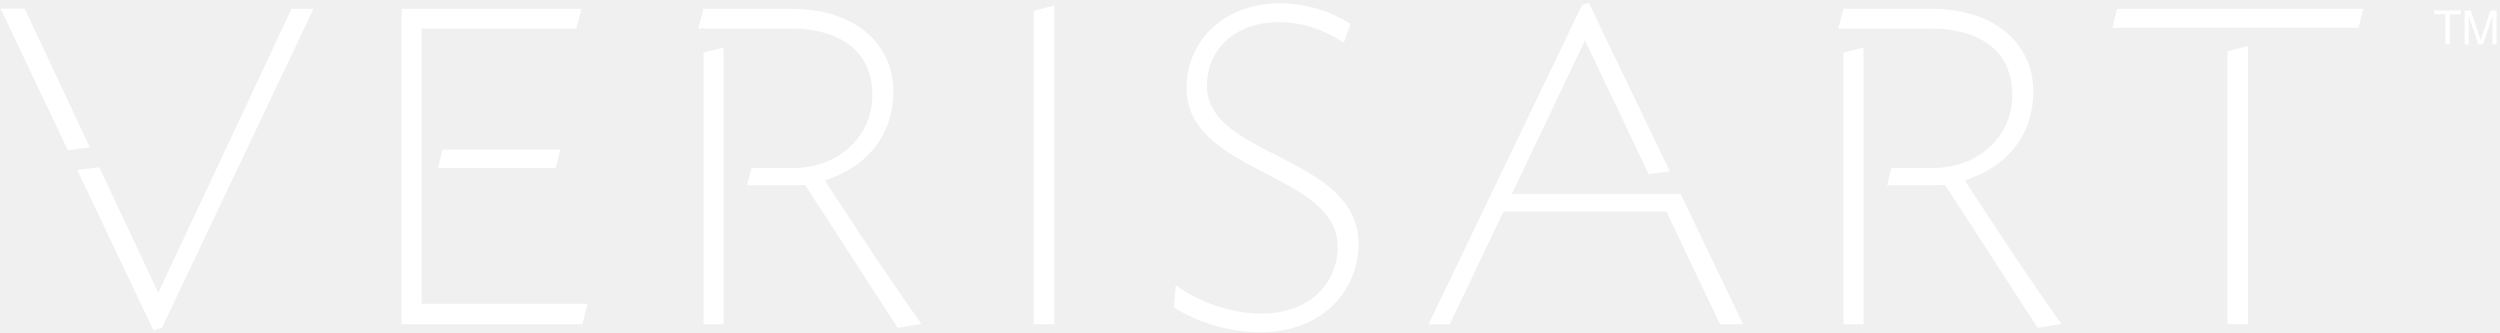
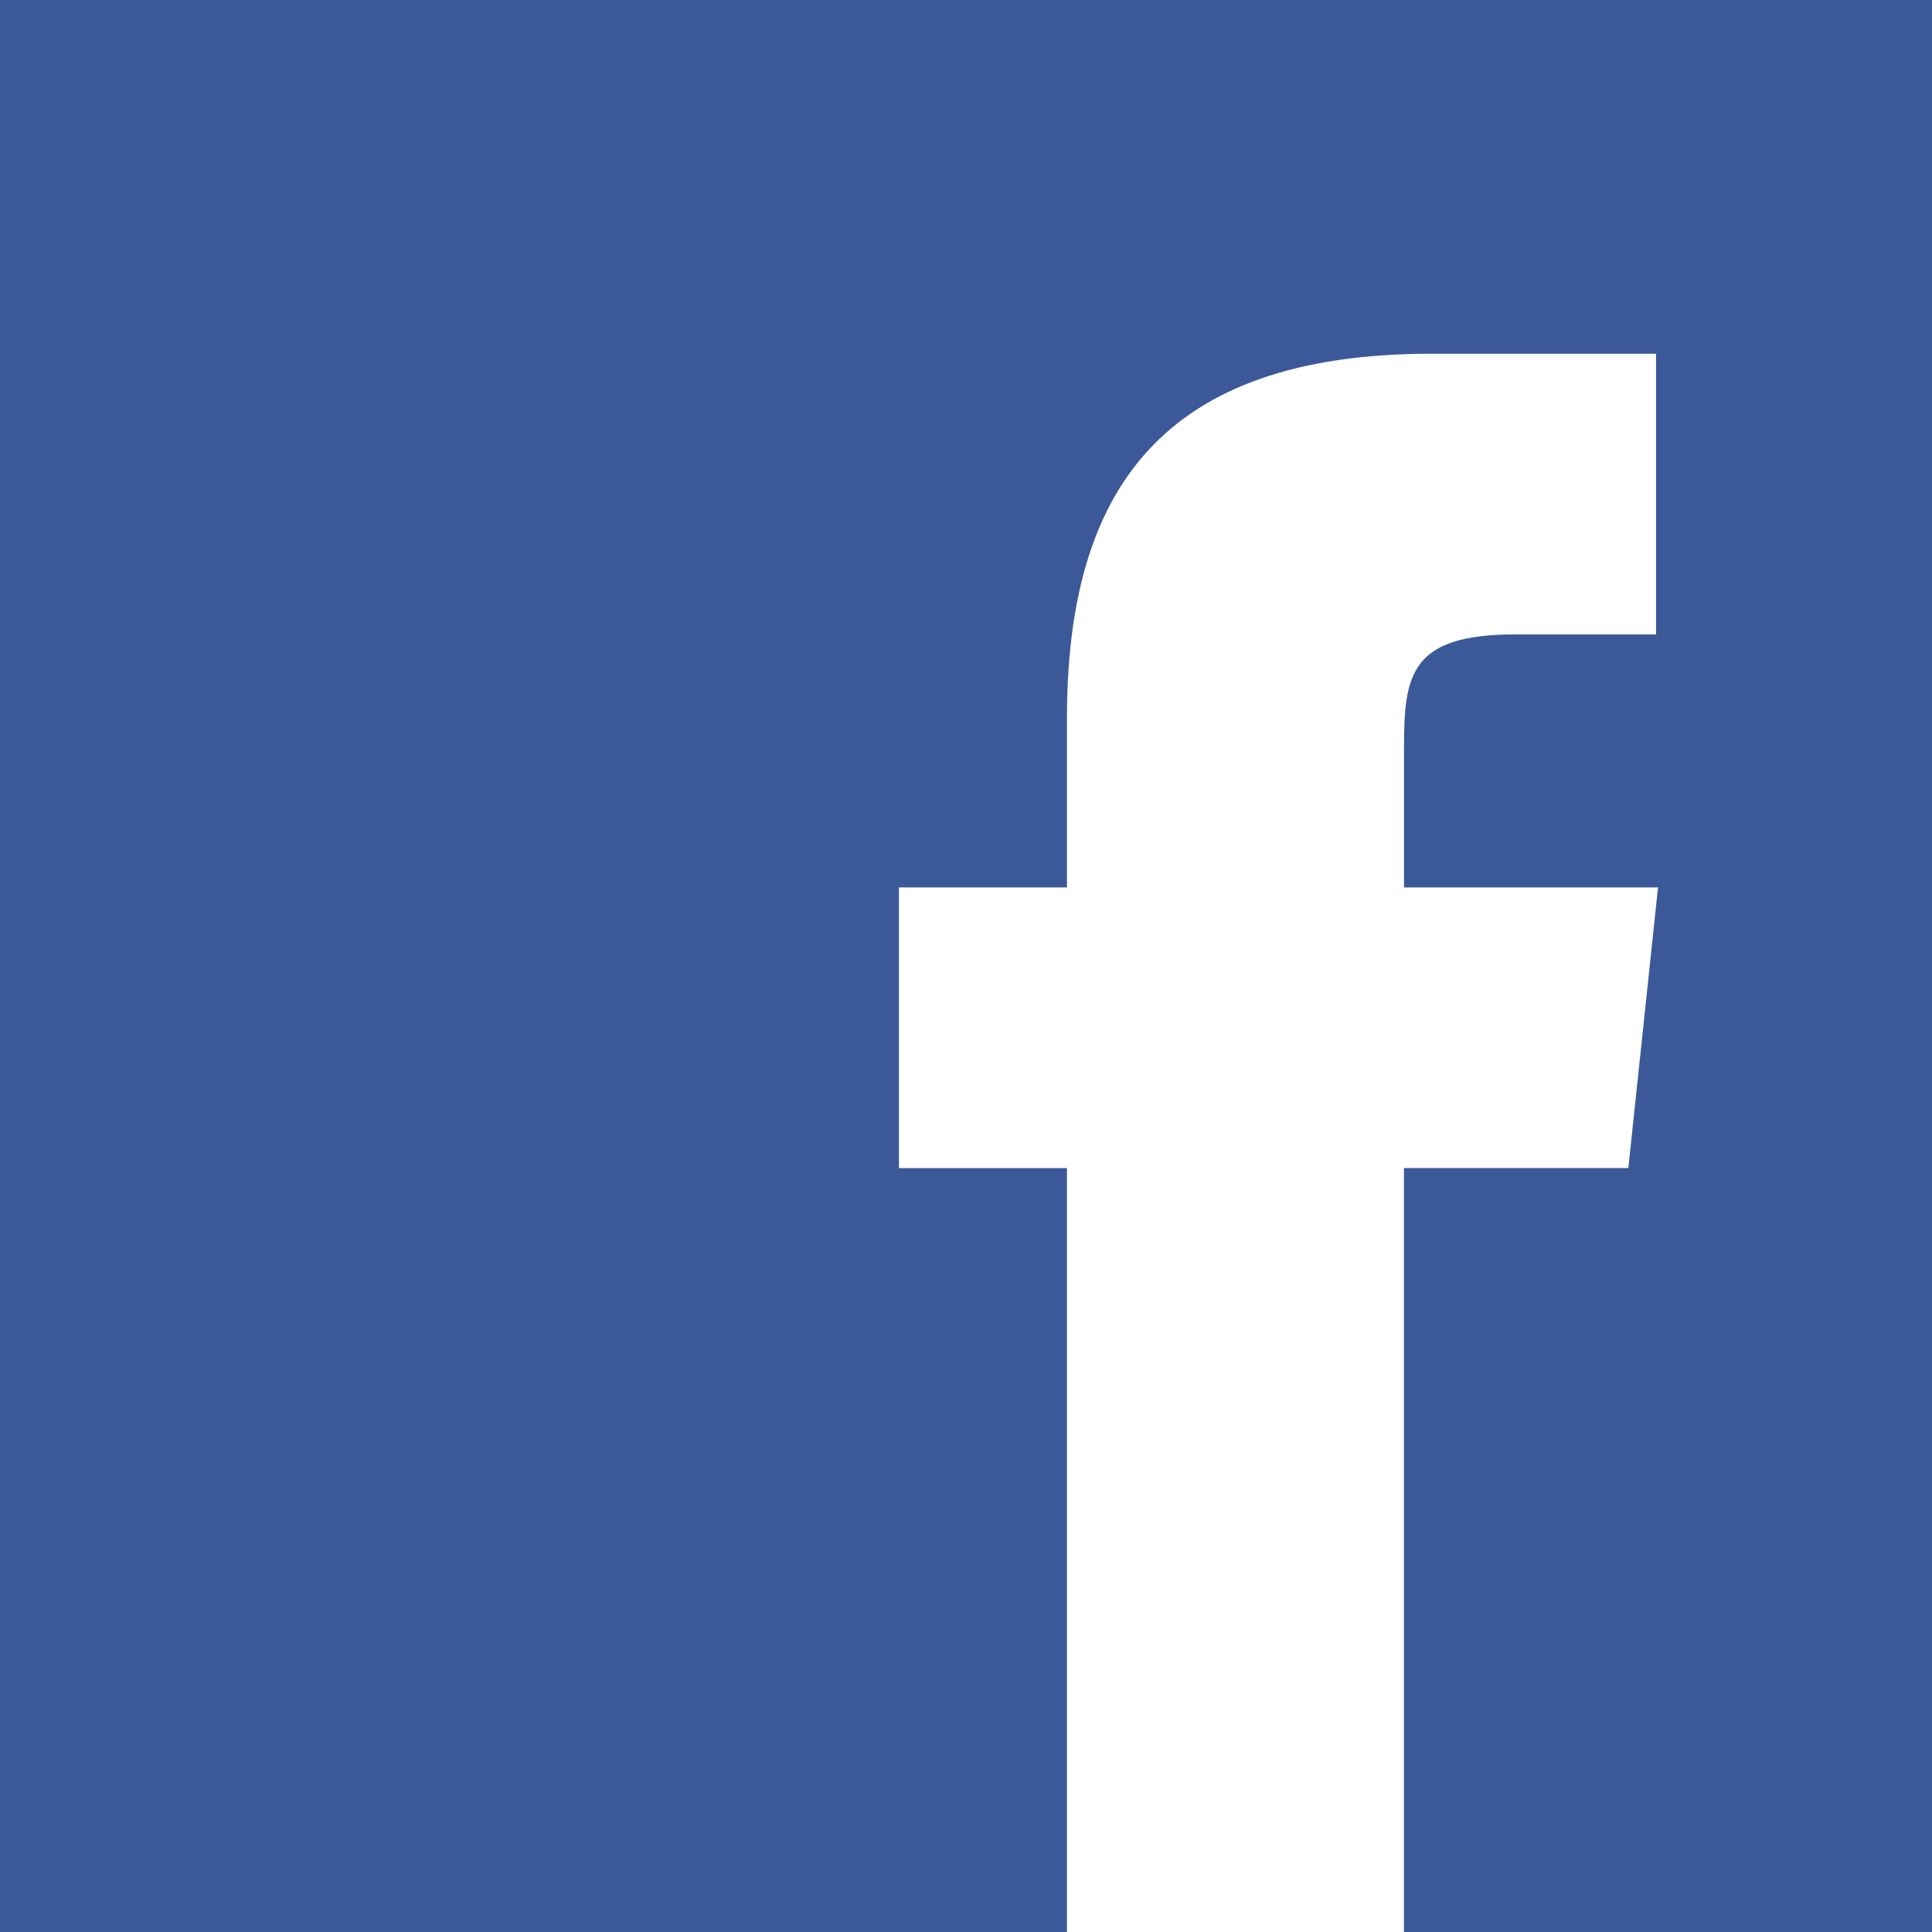
- <svg xmlns="http://www.w3.org/2000/svg" enable-background="new 693.5 385.5 646 86" height="86" viewBox="693.5 385.5 646 86" width="646">
-   <path d="m1269.072 398.74 5.332-1.347v71.884h-5.332zm-263.703 8.952c0-9.092 6.82-16.472 18.797-16.472 6.104 0 11.629 2.081 16.578 5.299l1.73-4.844c-5.176-3.218-11.174-5.298-18.186-5.298-14.967 0-24.182 10.019-24.182 21.874-.018 22.12 39.045 21.735 39.045 41.004 0 9.215-6.924 17.275-19.828 17.275-8.289 0-16.822-3.443-21.998-7.361l-.455 5.754c5.648 3.689 14.164 6.451 22.225 6.451 16.227 0 25.441-10.928 25.441-22.801.001-23.01-39.167-22.31-39.167-40.881m-202.922-14.844h39.99l1.277-5.071h-46.443v81.519h46.705l1.346-5.299h-42.875zm34.658 36.038 1.17-4.722h-30.424l-1.172 4.722zm-137.228-41.145h-6.207l17.363 36.598 5.682-.752zm34.518 73.388-15.266-32.418-5.666.734 19.707 41.422 2.168-.646 39.168-82.444h-5.666zm226.21 8.166h5.334v-82.357l-5.334 1.346zm123.555-33.678 18.902-39.675 16.471 34.587 5.439-.77-20.949-43.557-1.748.646-39.641 82.445h5.492l13.865-29.131h42.105l13.867 29.131h5.961l-16.156-33.678h-43.608zm-208.867 33.678h5.176v-71.517l-5.176 1.312zm31.318-37.192c10.701-3.34 17.625-11.4 17.73-22.801.121-11.751-9.094-21.647-26.824-21.525h-22.225l-1.346 5.071h23.326c14.514 0 21.646 6.68 21.646 17.275 0 10.194-8.252 18.797-20.633 18.797h-10.596l-1.137 4.459h11.4c1.154 0 2.412 0 3.566-.122l23.957 36.964 6.102-1.031c-3.217-4.494-8.865-12.781-11.855-17.154zm263.246 37.192h5.176v-71.517l-5.176 1.312zm31.319-37.192c10.701-3.34 17.625-11.4 17.73-22.801.121-11.751-9.094-21.647-26.824-21.525h-22.225l-1.346 5.071h23.326c14.512 0 21.646 6.68 21.646 17.275 0 10.194-8.254 18.797-20.633 18.797h-10.596l-1.137 4.459h11.4c1.154 0 2.412 0 3.566-.122l23.955 36.964 6.104-1.031c-3.217-4.494-8.865-12.781-11.855-17.154zm39.394-44.327-1.225 4.896h63.596l1.225-4.896z" fill="#fff" />
-   <text fill="#fff" font-family="'Helvetica'" font-size="12" transform="translate(1322.26 396.9482)">TM</text>
-   <path d="m693.5 385.5h646v86h-646z" fill="none" />
+ <svg xmlns="http://www.w3.org/2000/svg" version="1.2" baseProfile="tiny" x="0px" y="0px" width="36px" height="36px" viewBox="0 0 36 36" xml:space="preserve">
+   <defs>
+ </defs>
+   <rect fill="#3B5998" width="36" height="36" />
+   <path fill="#FFFFFF" d="M30.895,16.535l-0.553,5.23h-4.181v15.176h-6.28V21.766H16.75v-5.23h3.131v-3.149  c0-4.254,1.768-6.796,6.796-6.796h4.181v5.23h-2.615c-1.952,0-2.081,0.736-2.081,2.1v2.615H30.895z" />
</svg>
